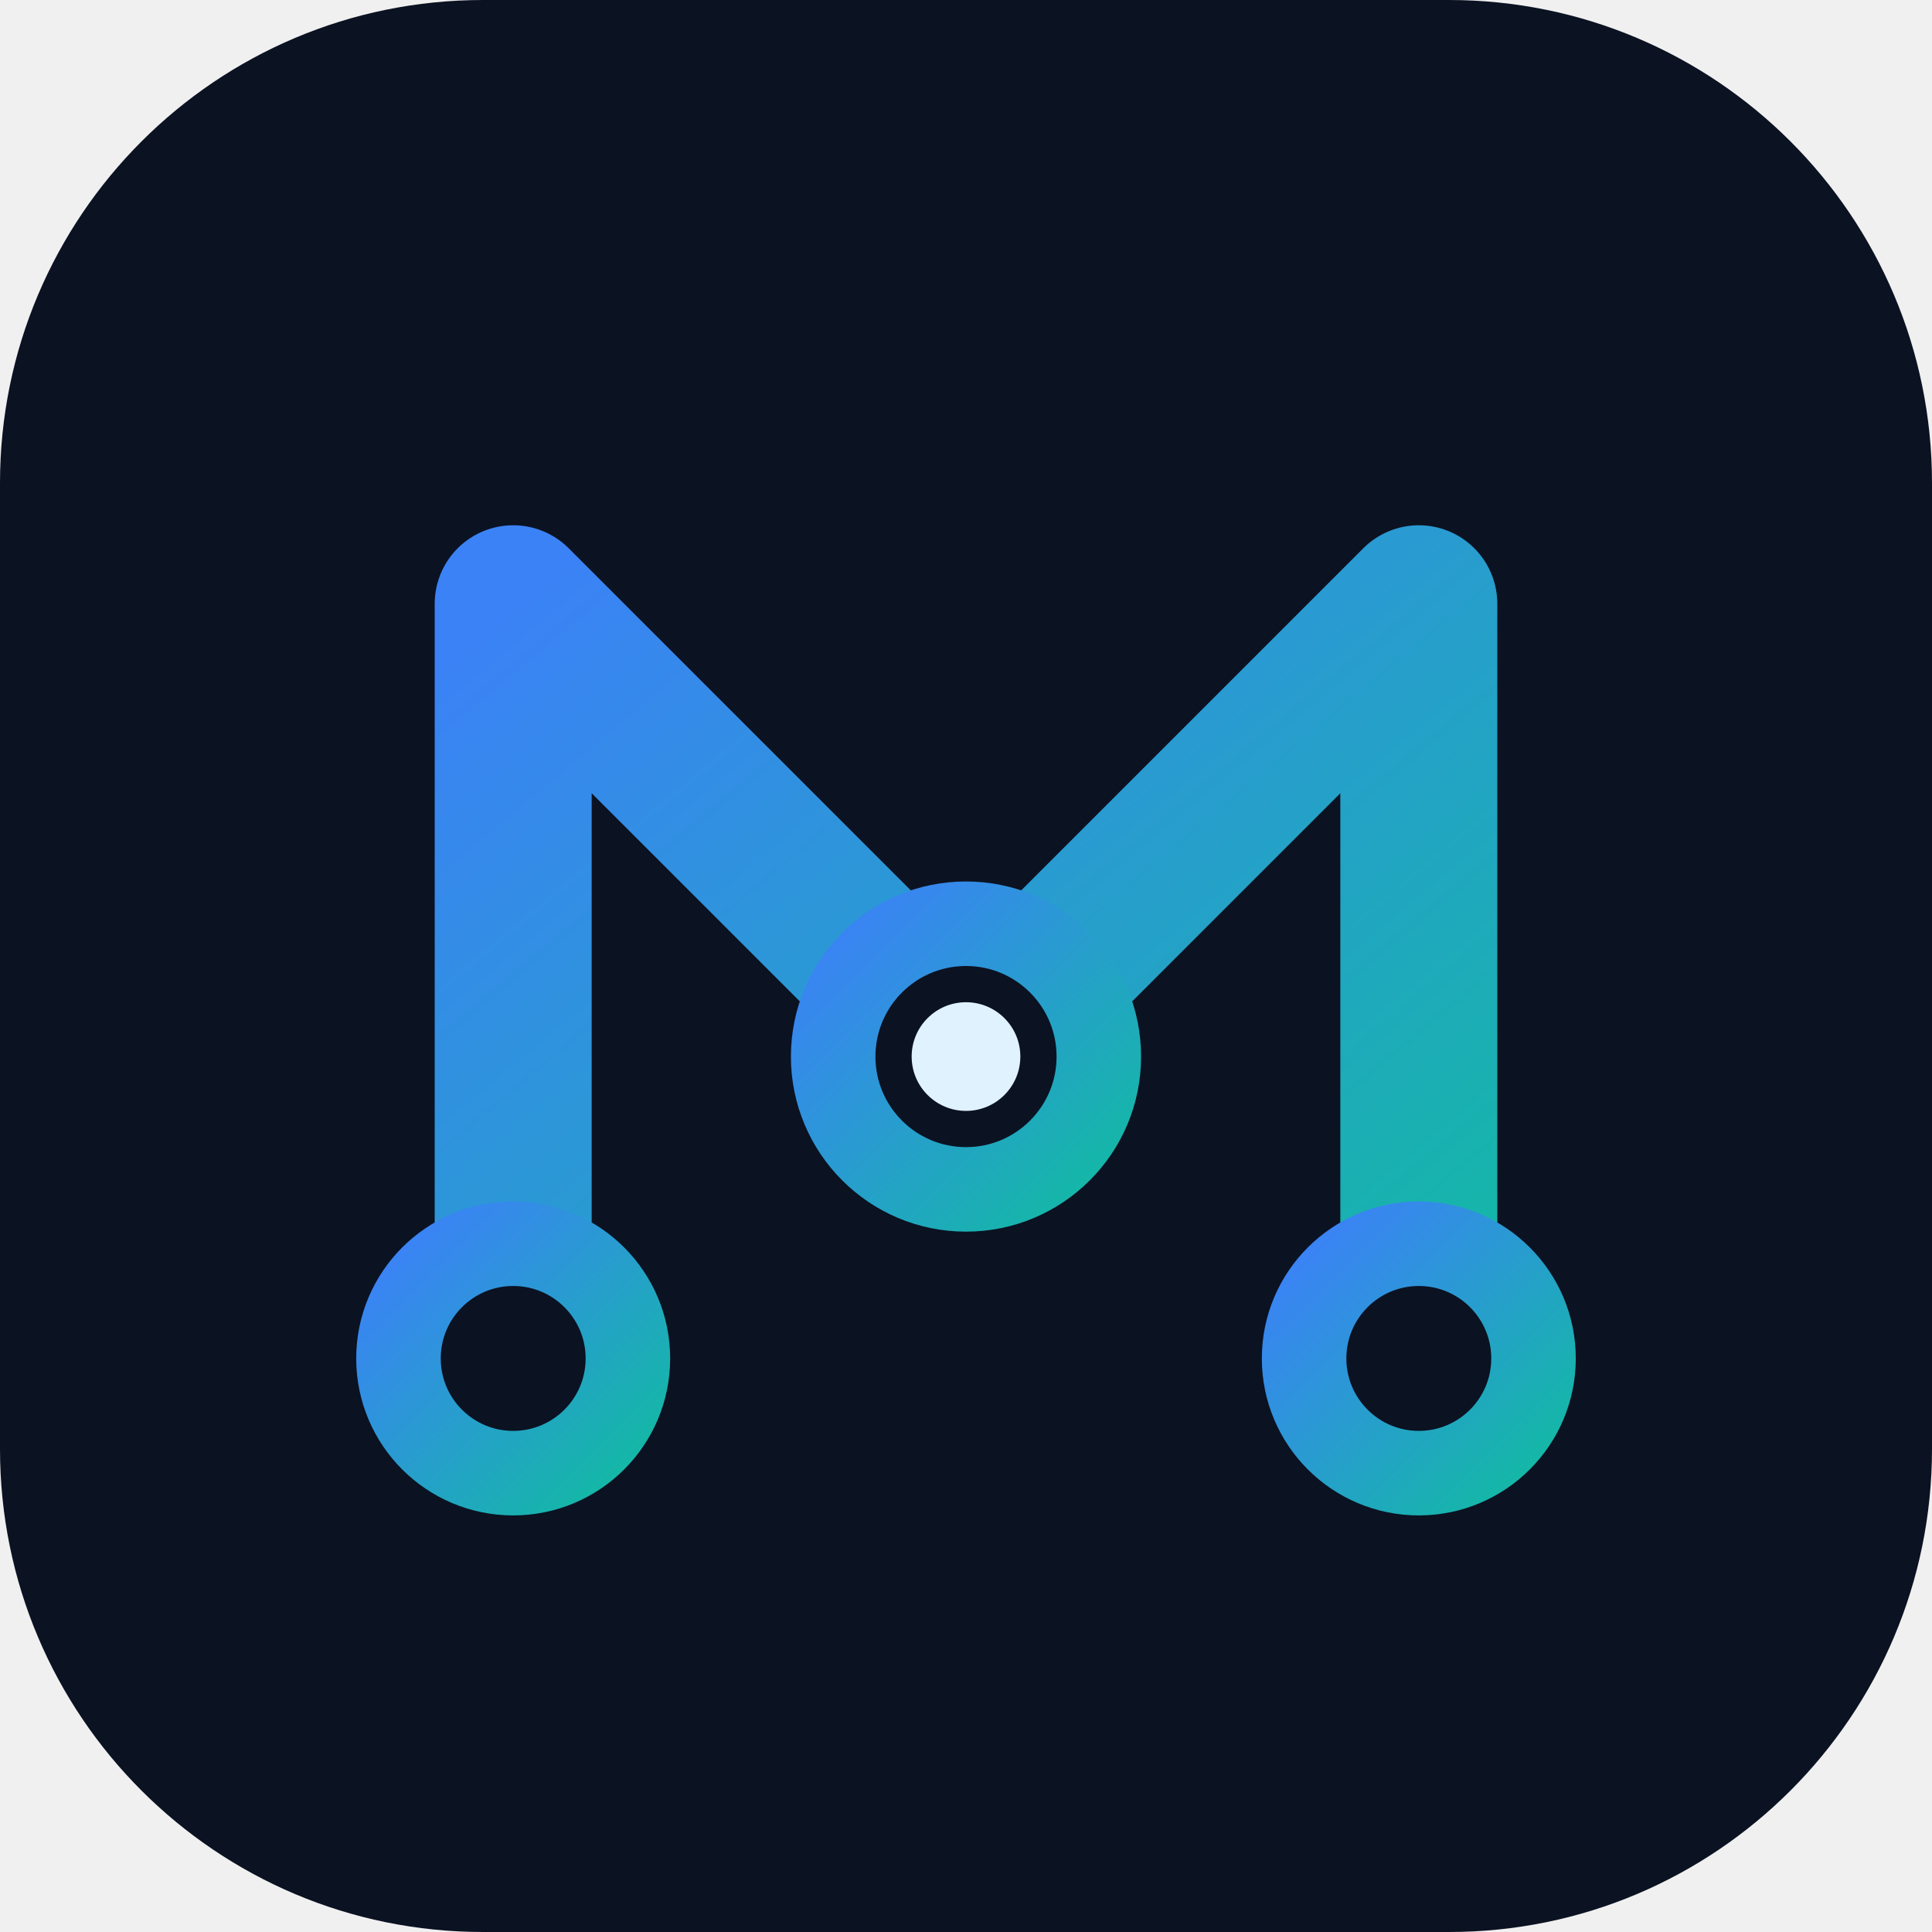
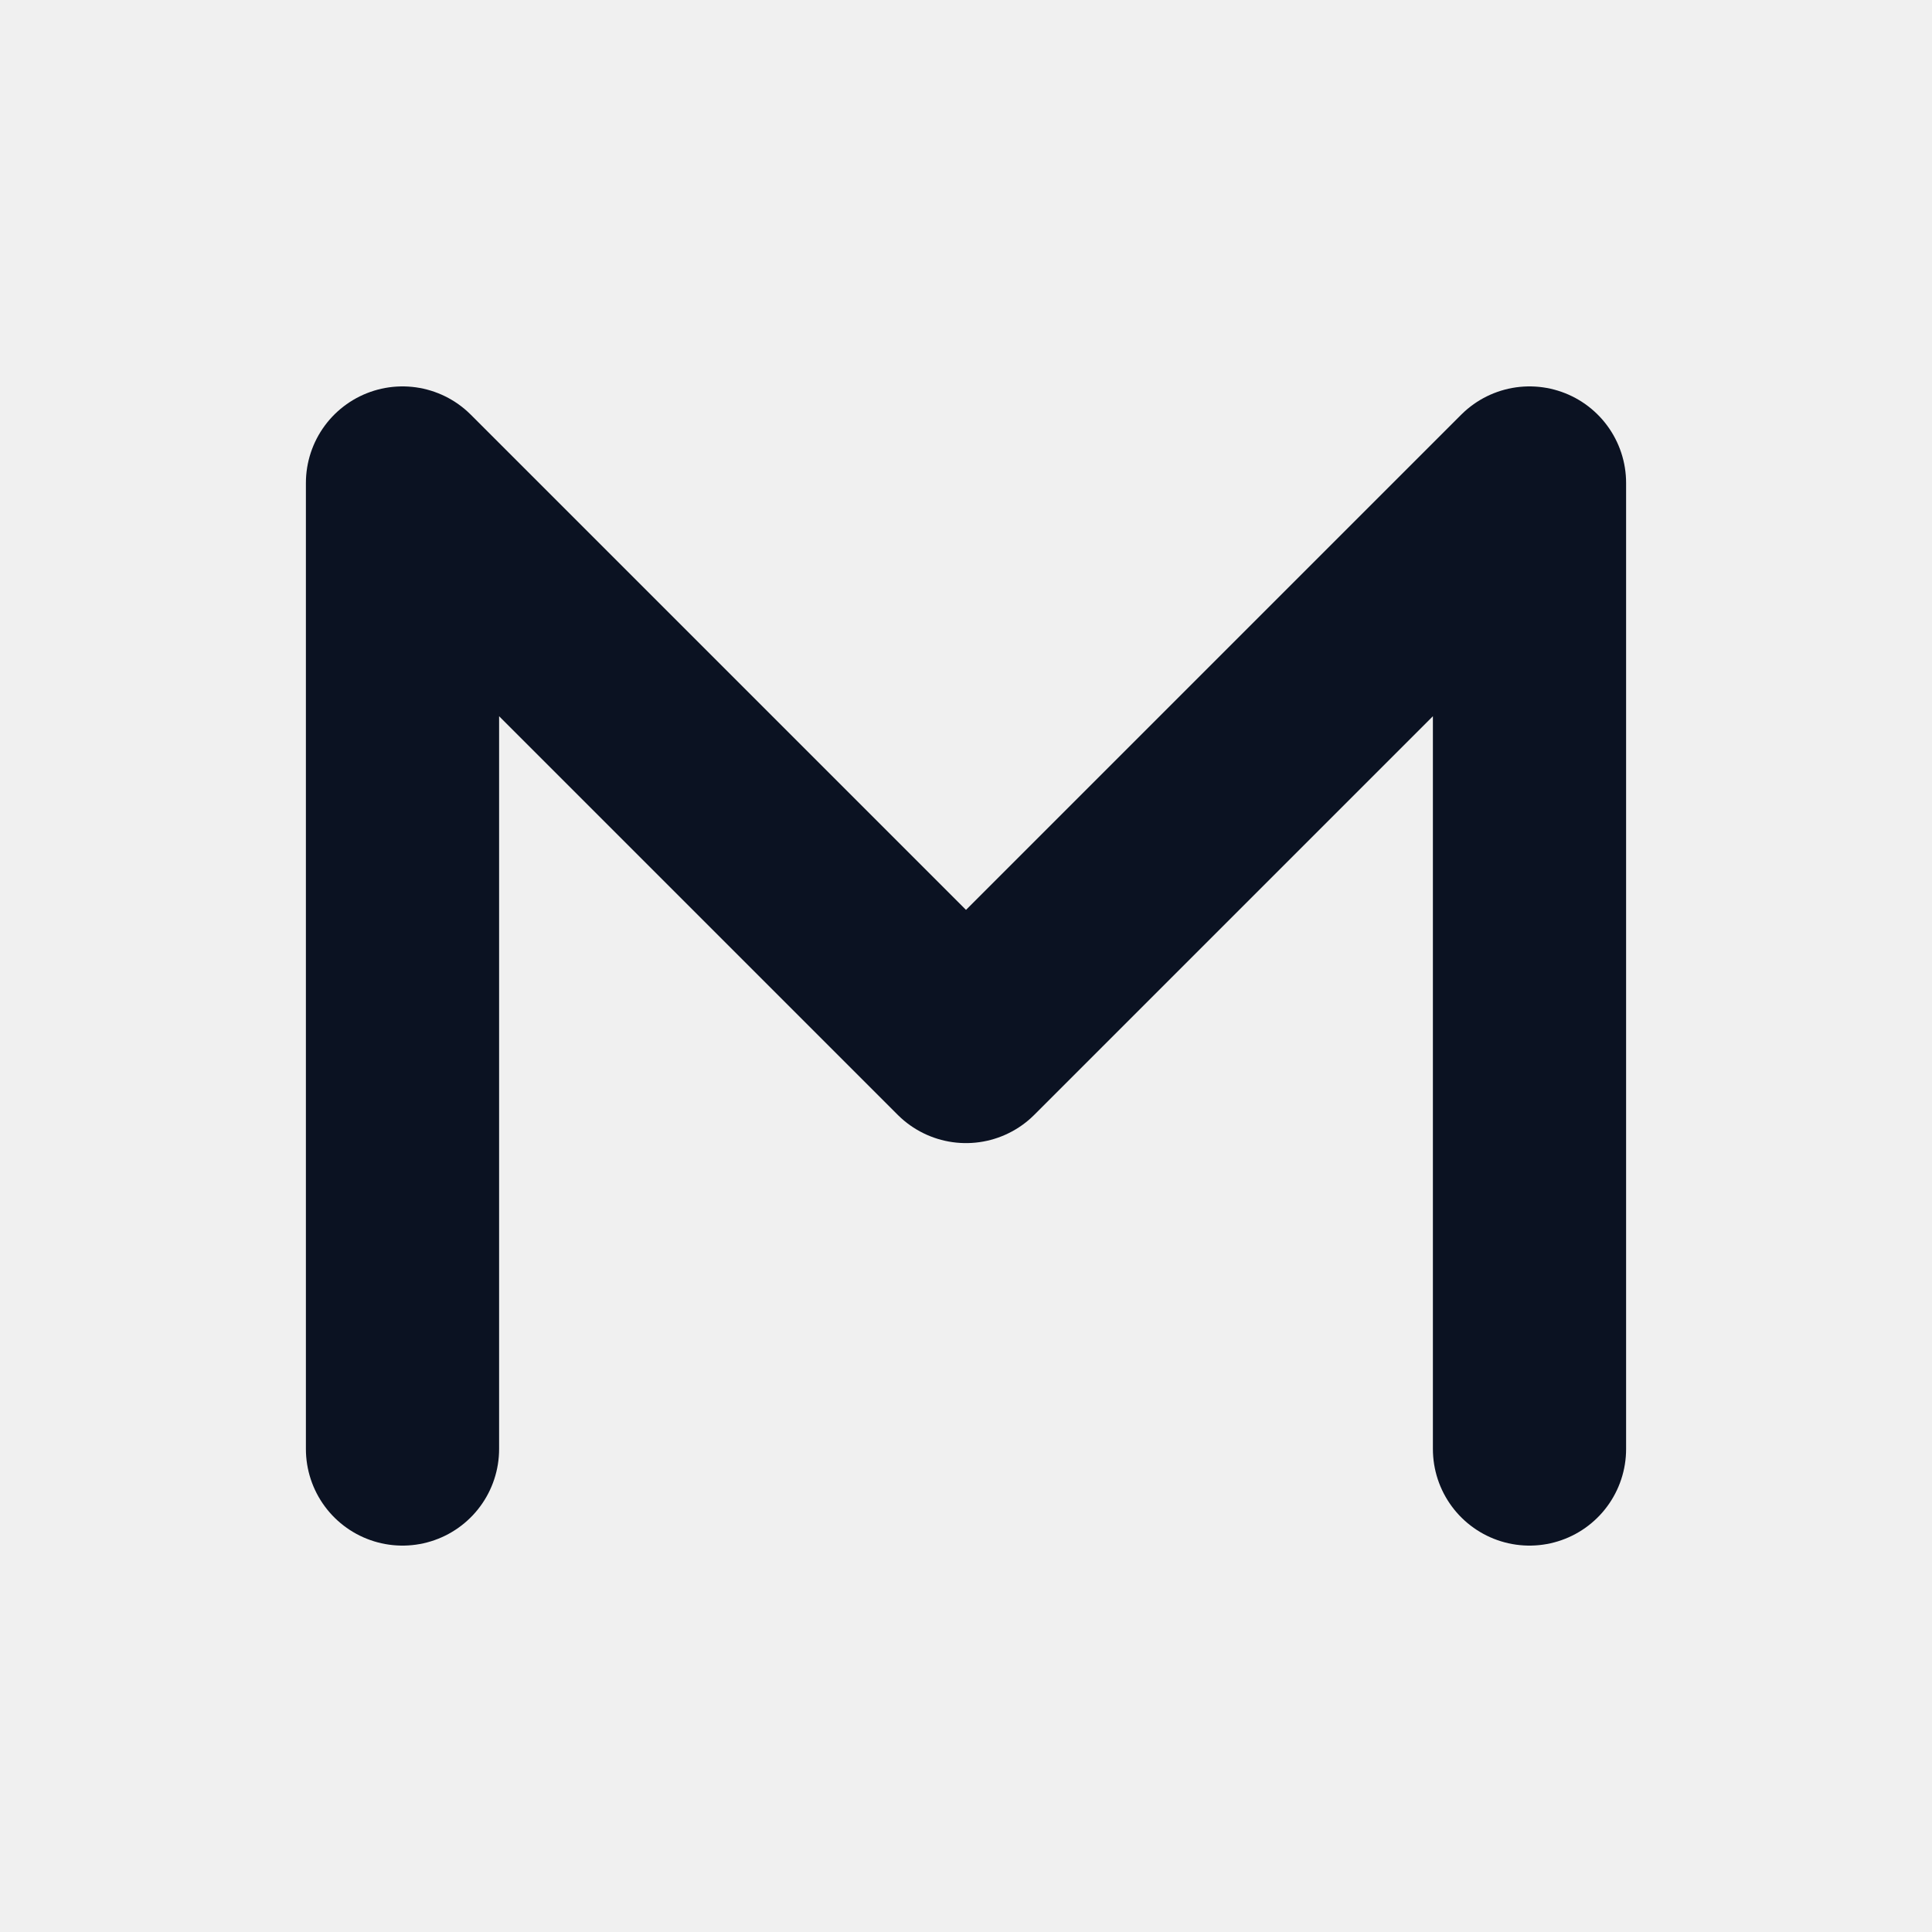
- <svg xmlns="http://www.w3.org/2000/svg" viewBox="0 0 32 32">
-   <defs>
-     <linearGradient id="mcphq-g" x1="0" y1="0" x2="1" y2="1">
-       <stop offset="0" stop-color="#3b82f6" />
-       <stop offset="1" stop-color="#14b8a6" />
-     </linearGradient>
-   </defs>
-   <rect width="32" height="32" rx="8" fill="#0b1222" />
-   <path d="M8.5 22.5V10l7.5 7.5 7.5-7.5v12.5" fill="none" stroke="url(#mcphq-g)" stroke-width="2.6" stroke-linecap="round" stroke-linejoin="round" />
-   <g fill="#0b1222" stroke="url(#mcphq-g)" stroke-width="1.4">
-     <circle cx="8.5" cy="22.5" r="1.9" />
-     <circle cx="23.5" cy="22.5" r="1.9" />
-     <circle cx="16" cy="17.5" r="2.2" />
-   </g>
-   <circle cx="16" cy="17.5" r="0.9" fill="#e0f2fe" />
+ <svg xmlns="http://www.w3.org/2000/svg" viewBox="0 0 24 24">
+   <style>path{stroke:#0b1222}@media (prefers-color-scheme:dark){path{stroke:#fff}}</style>
+   <path d="M5 18V6l7 7 7-7v12" fill="none" stroke-width="2.4" stroke-linecap="round" stroke-linejoin="round" />
</svg>
